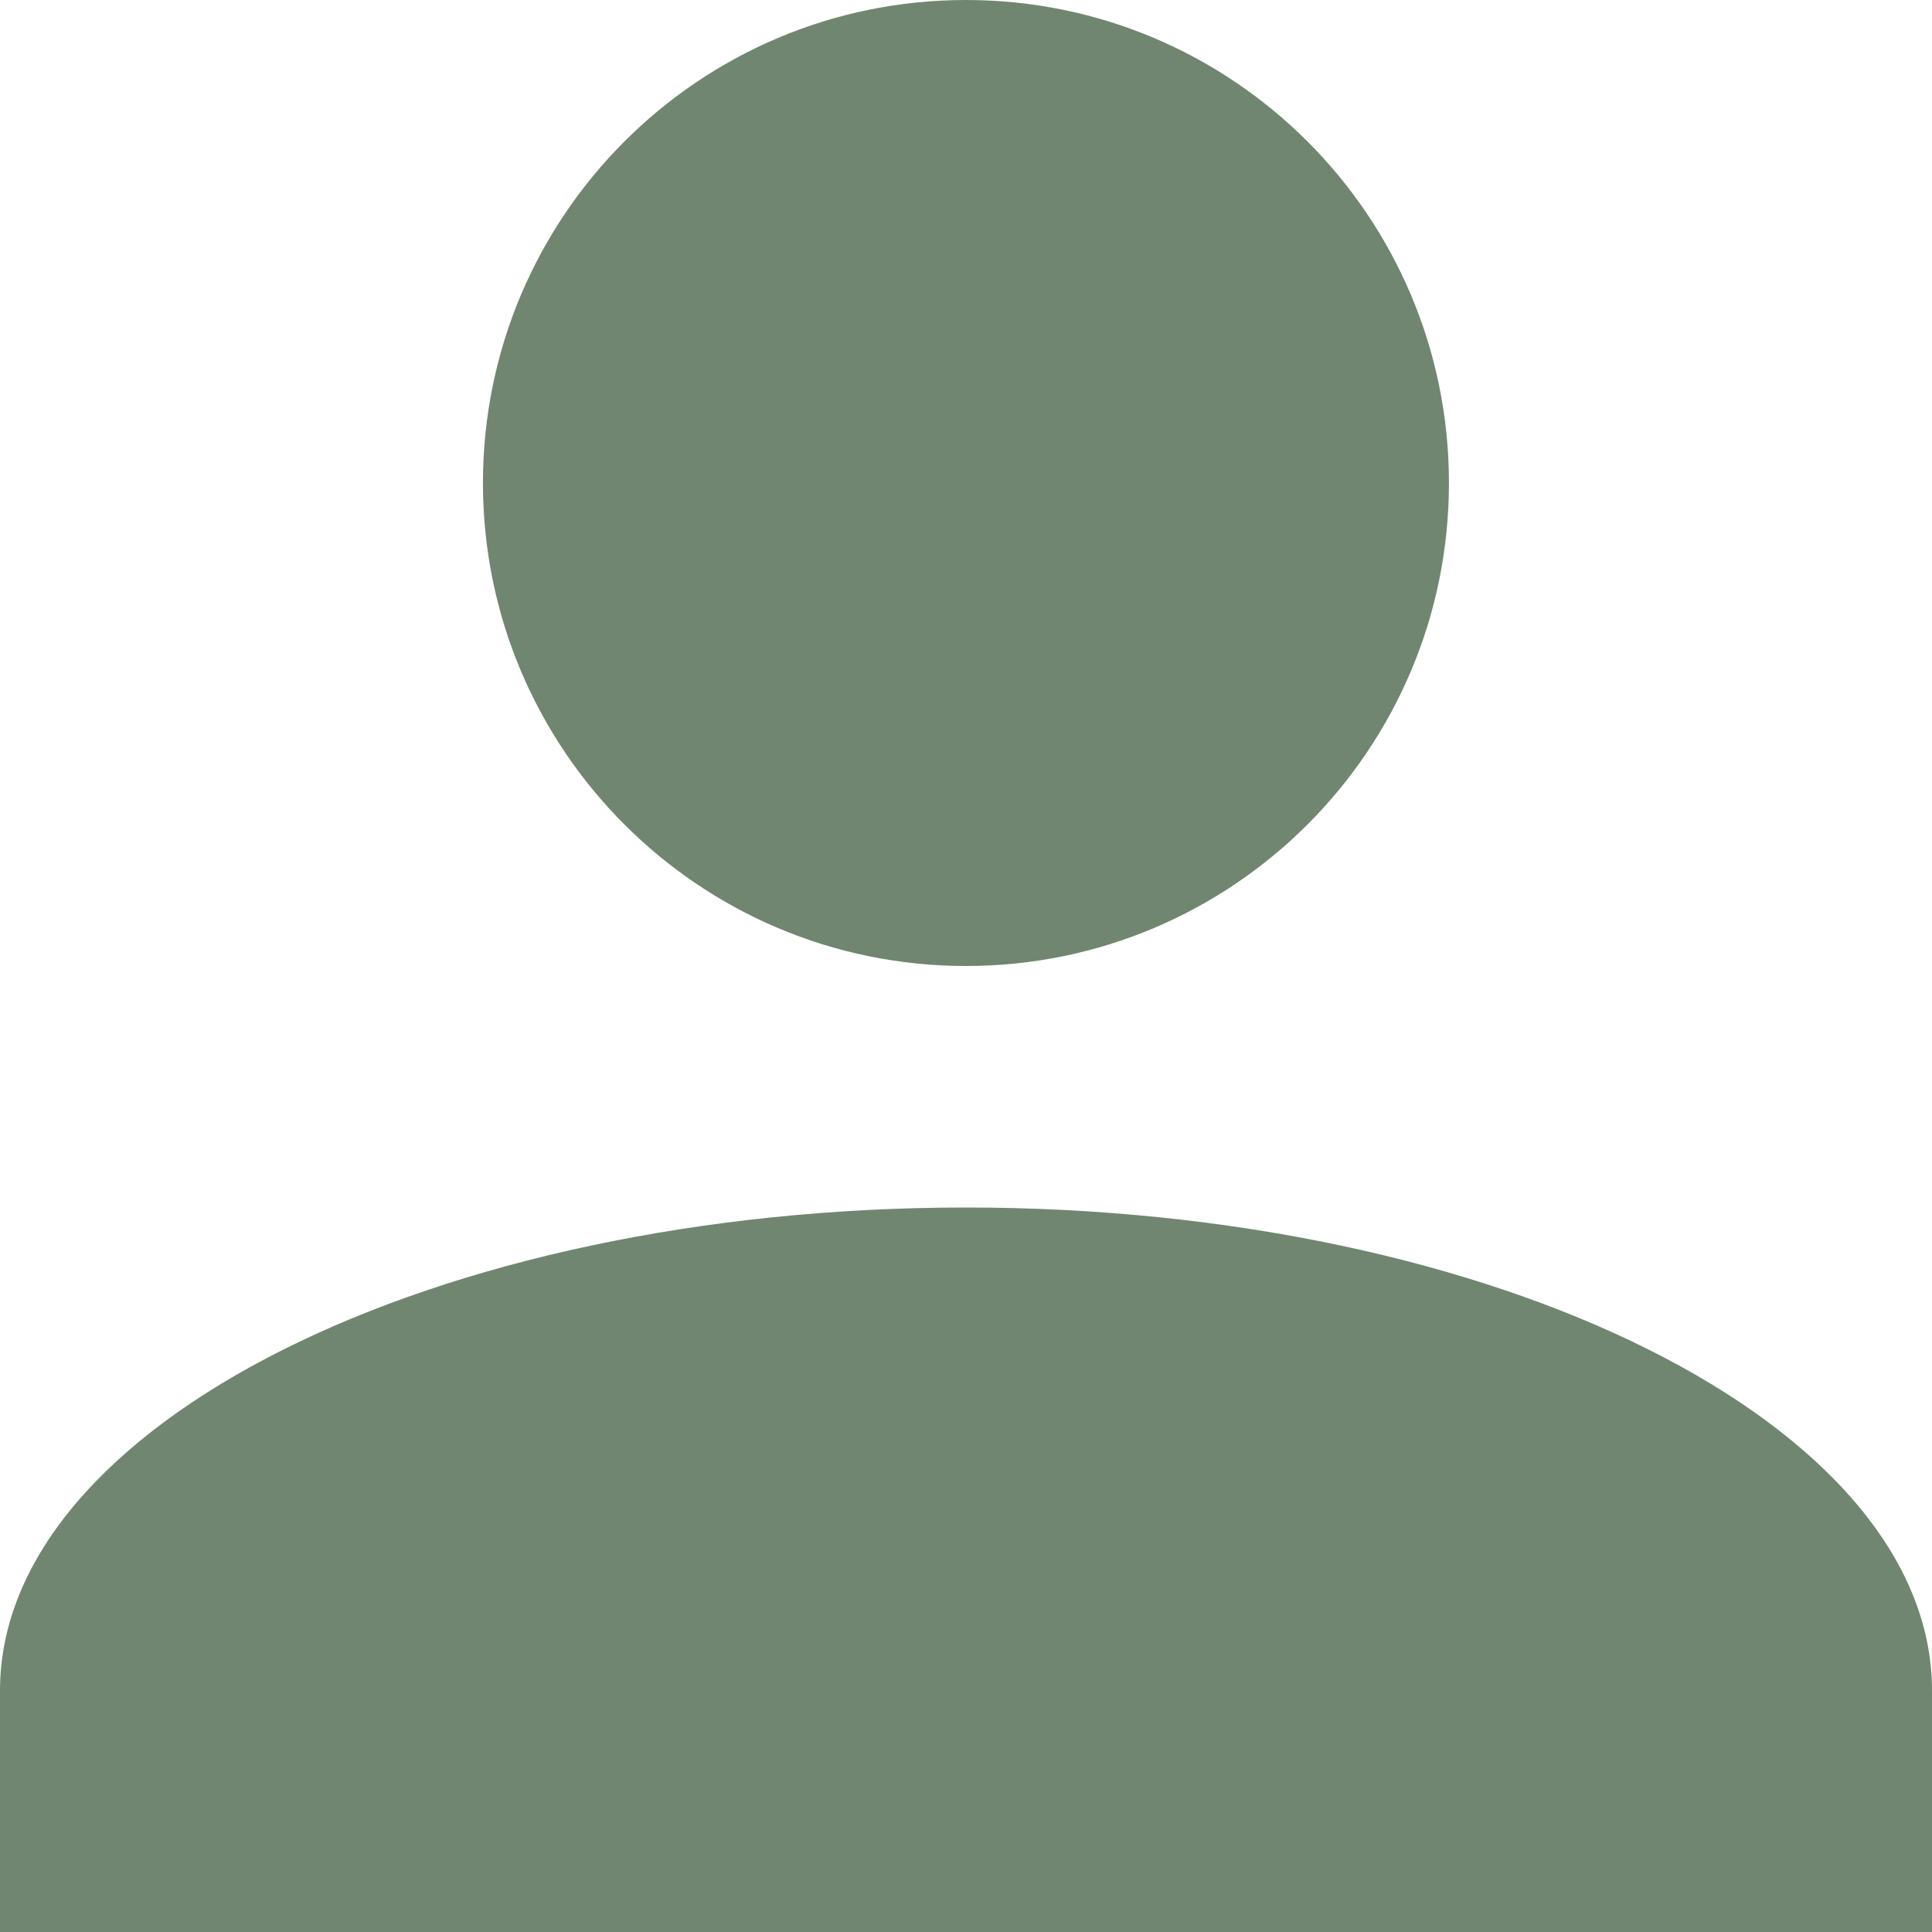
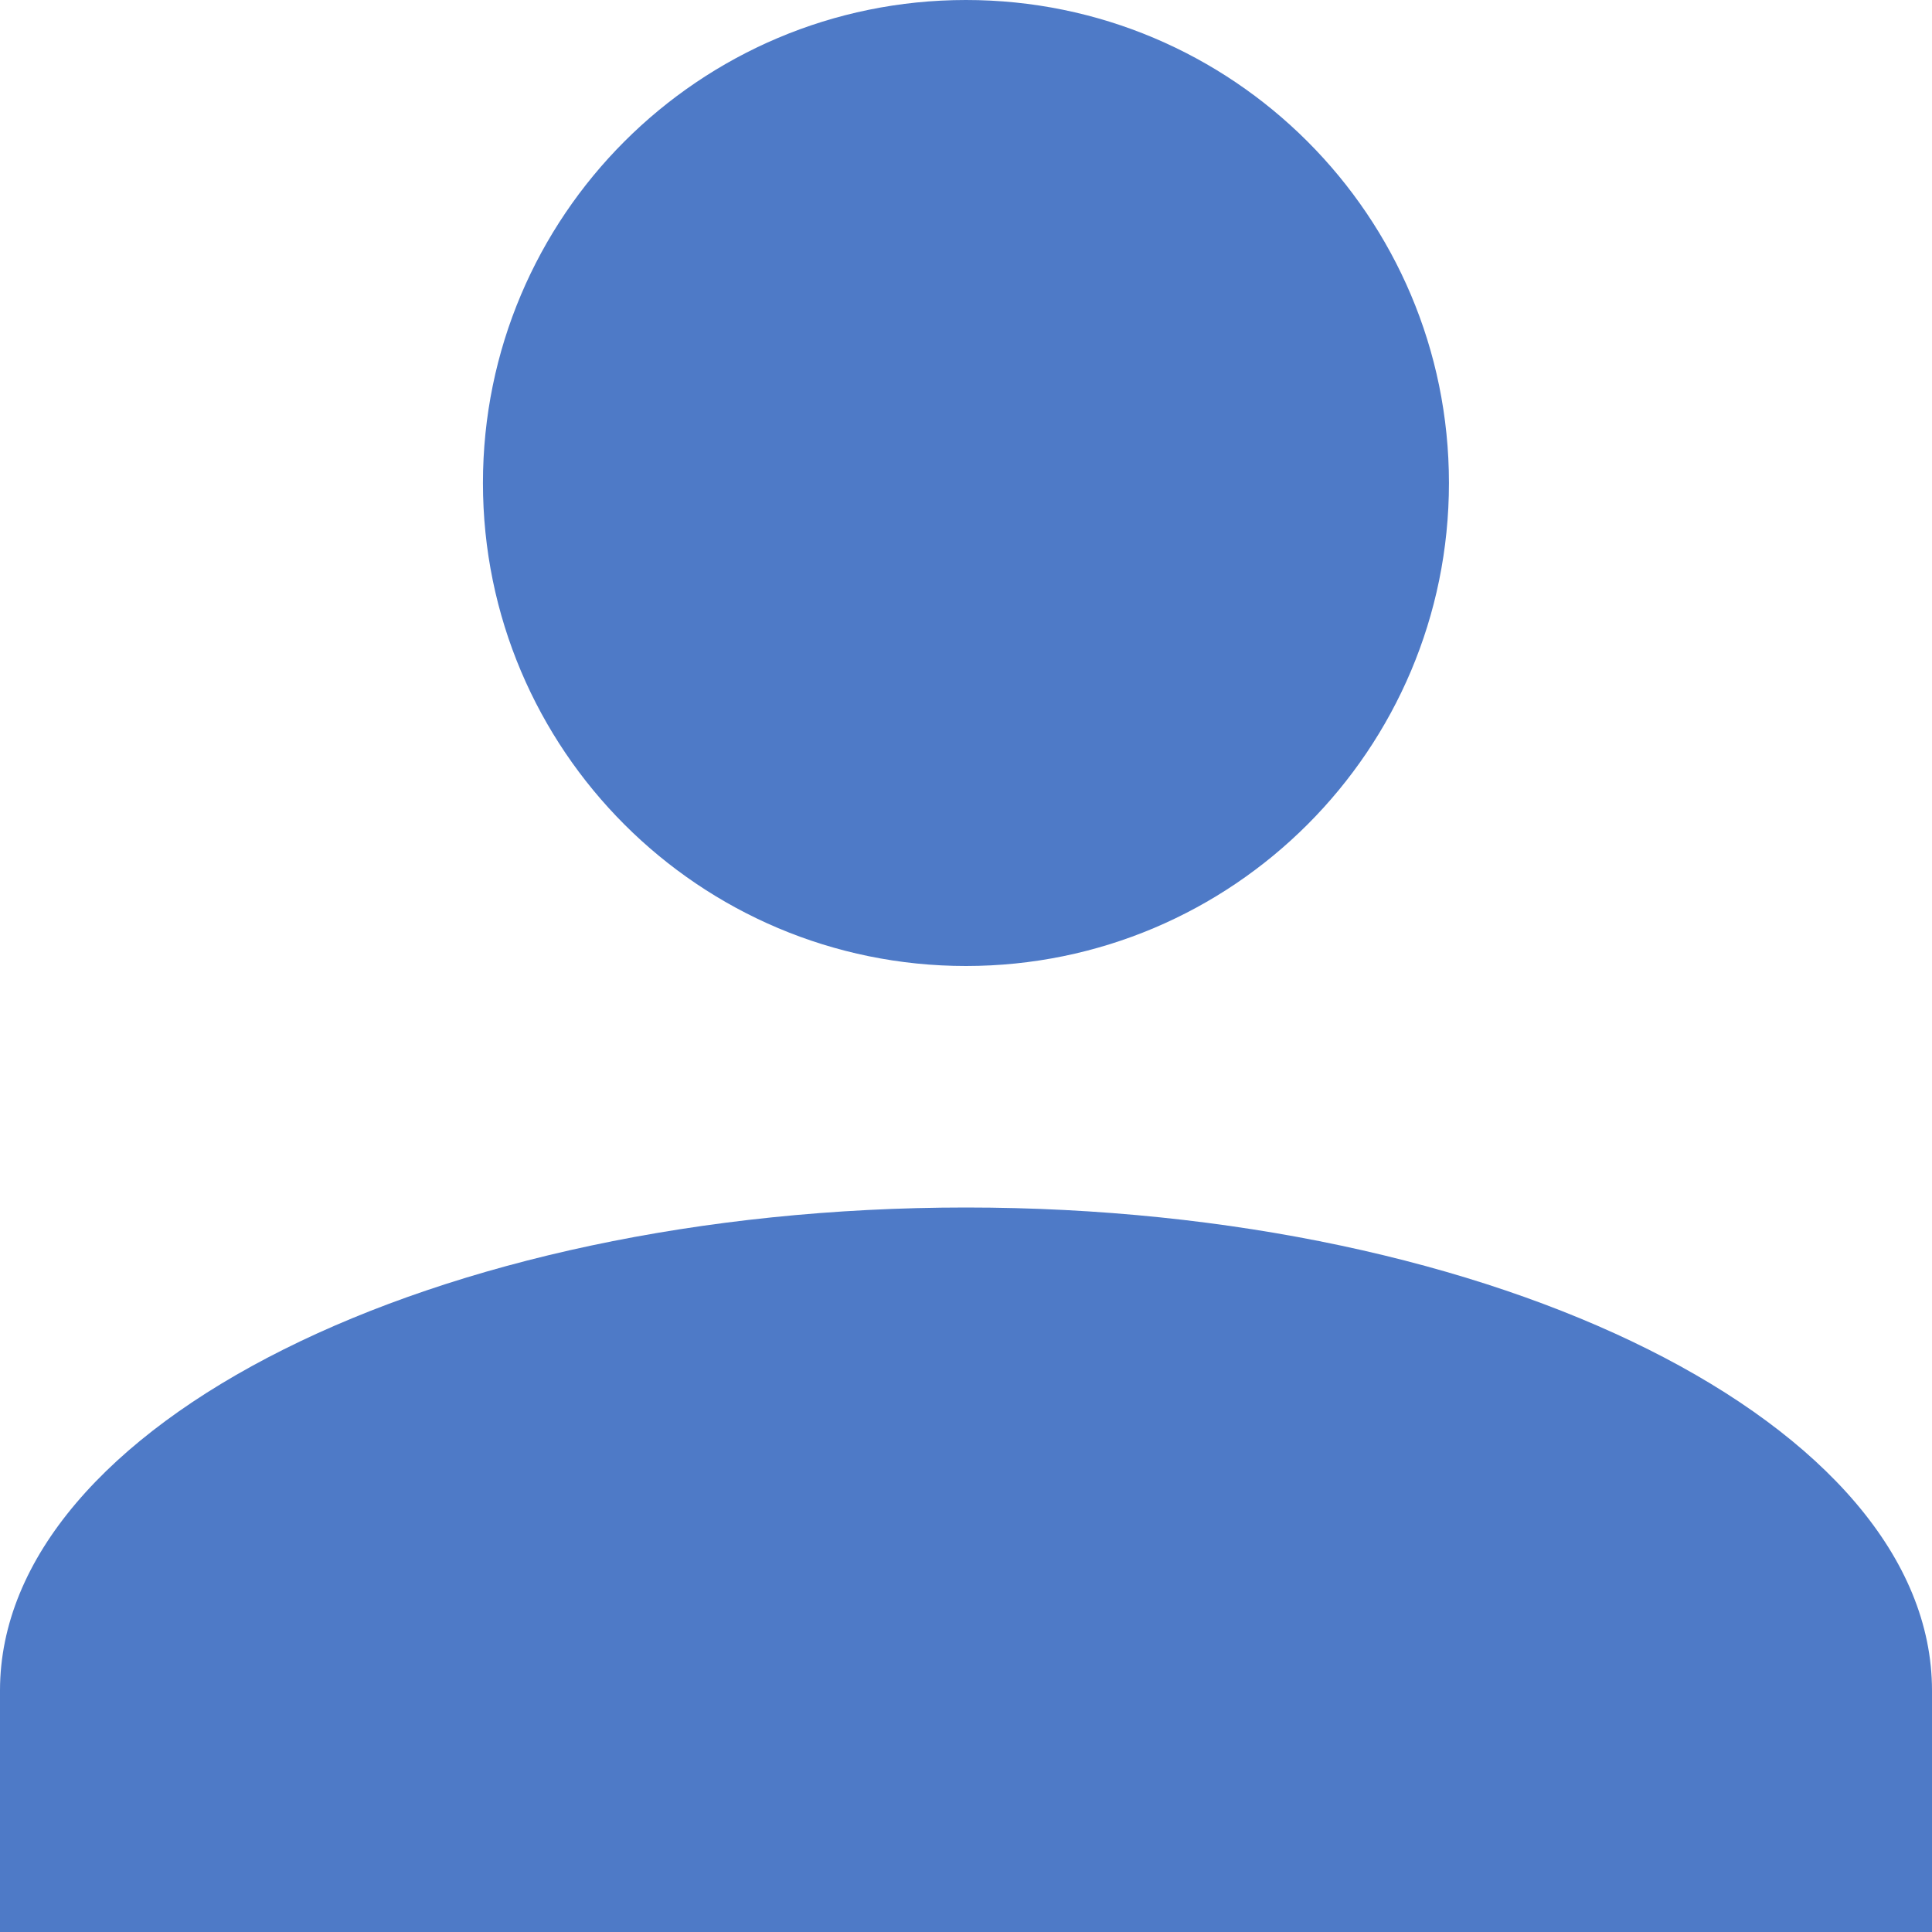
<svg xmlns="http://www.w3.org/2000/svg" width="35" height="35">
-   <path d="M0 35v-4.374c0-4.814 7.875-8.751 17.5-8.751S35 25.812 35 30.626V35zM8.749 8.751A8.75 8.75 0 1117.5 17.5a8.751 8.751 0 01-8.751-8.749z" fill="#708670" />
+   <path d="M0 35v-4.374c0-4.814 7.875-8.751 17.5-8.751S35 25.812 35 30.626V35zM8.749 8.751A8.75 8.75 0 1117.5 17.5a8.751 8.751 0 01-8.751-8.749z" fill="#4E7AC7" />
</svg>
